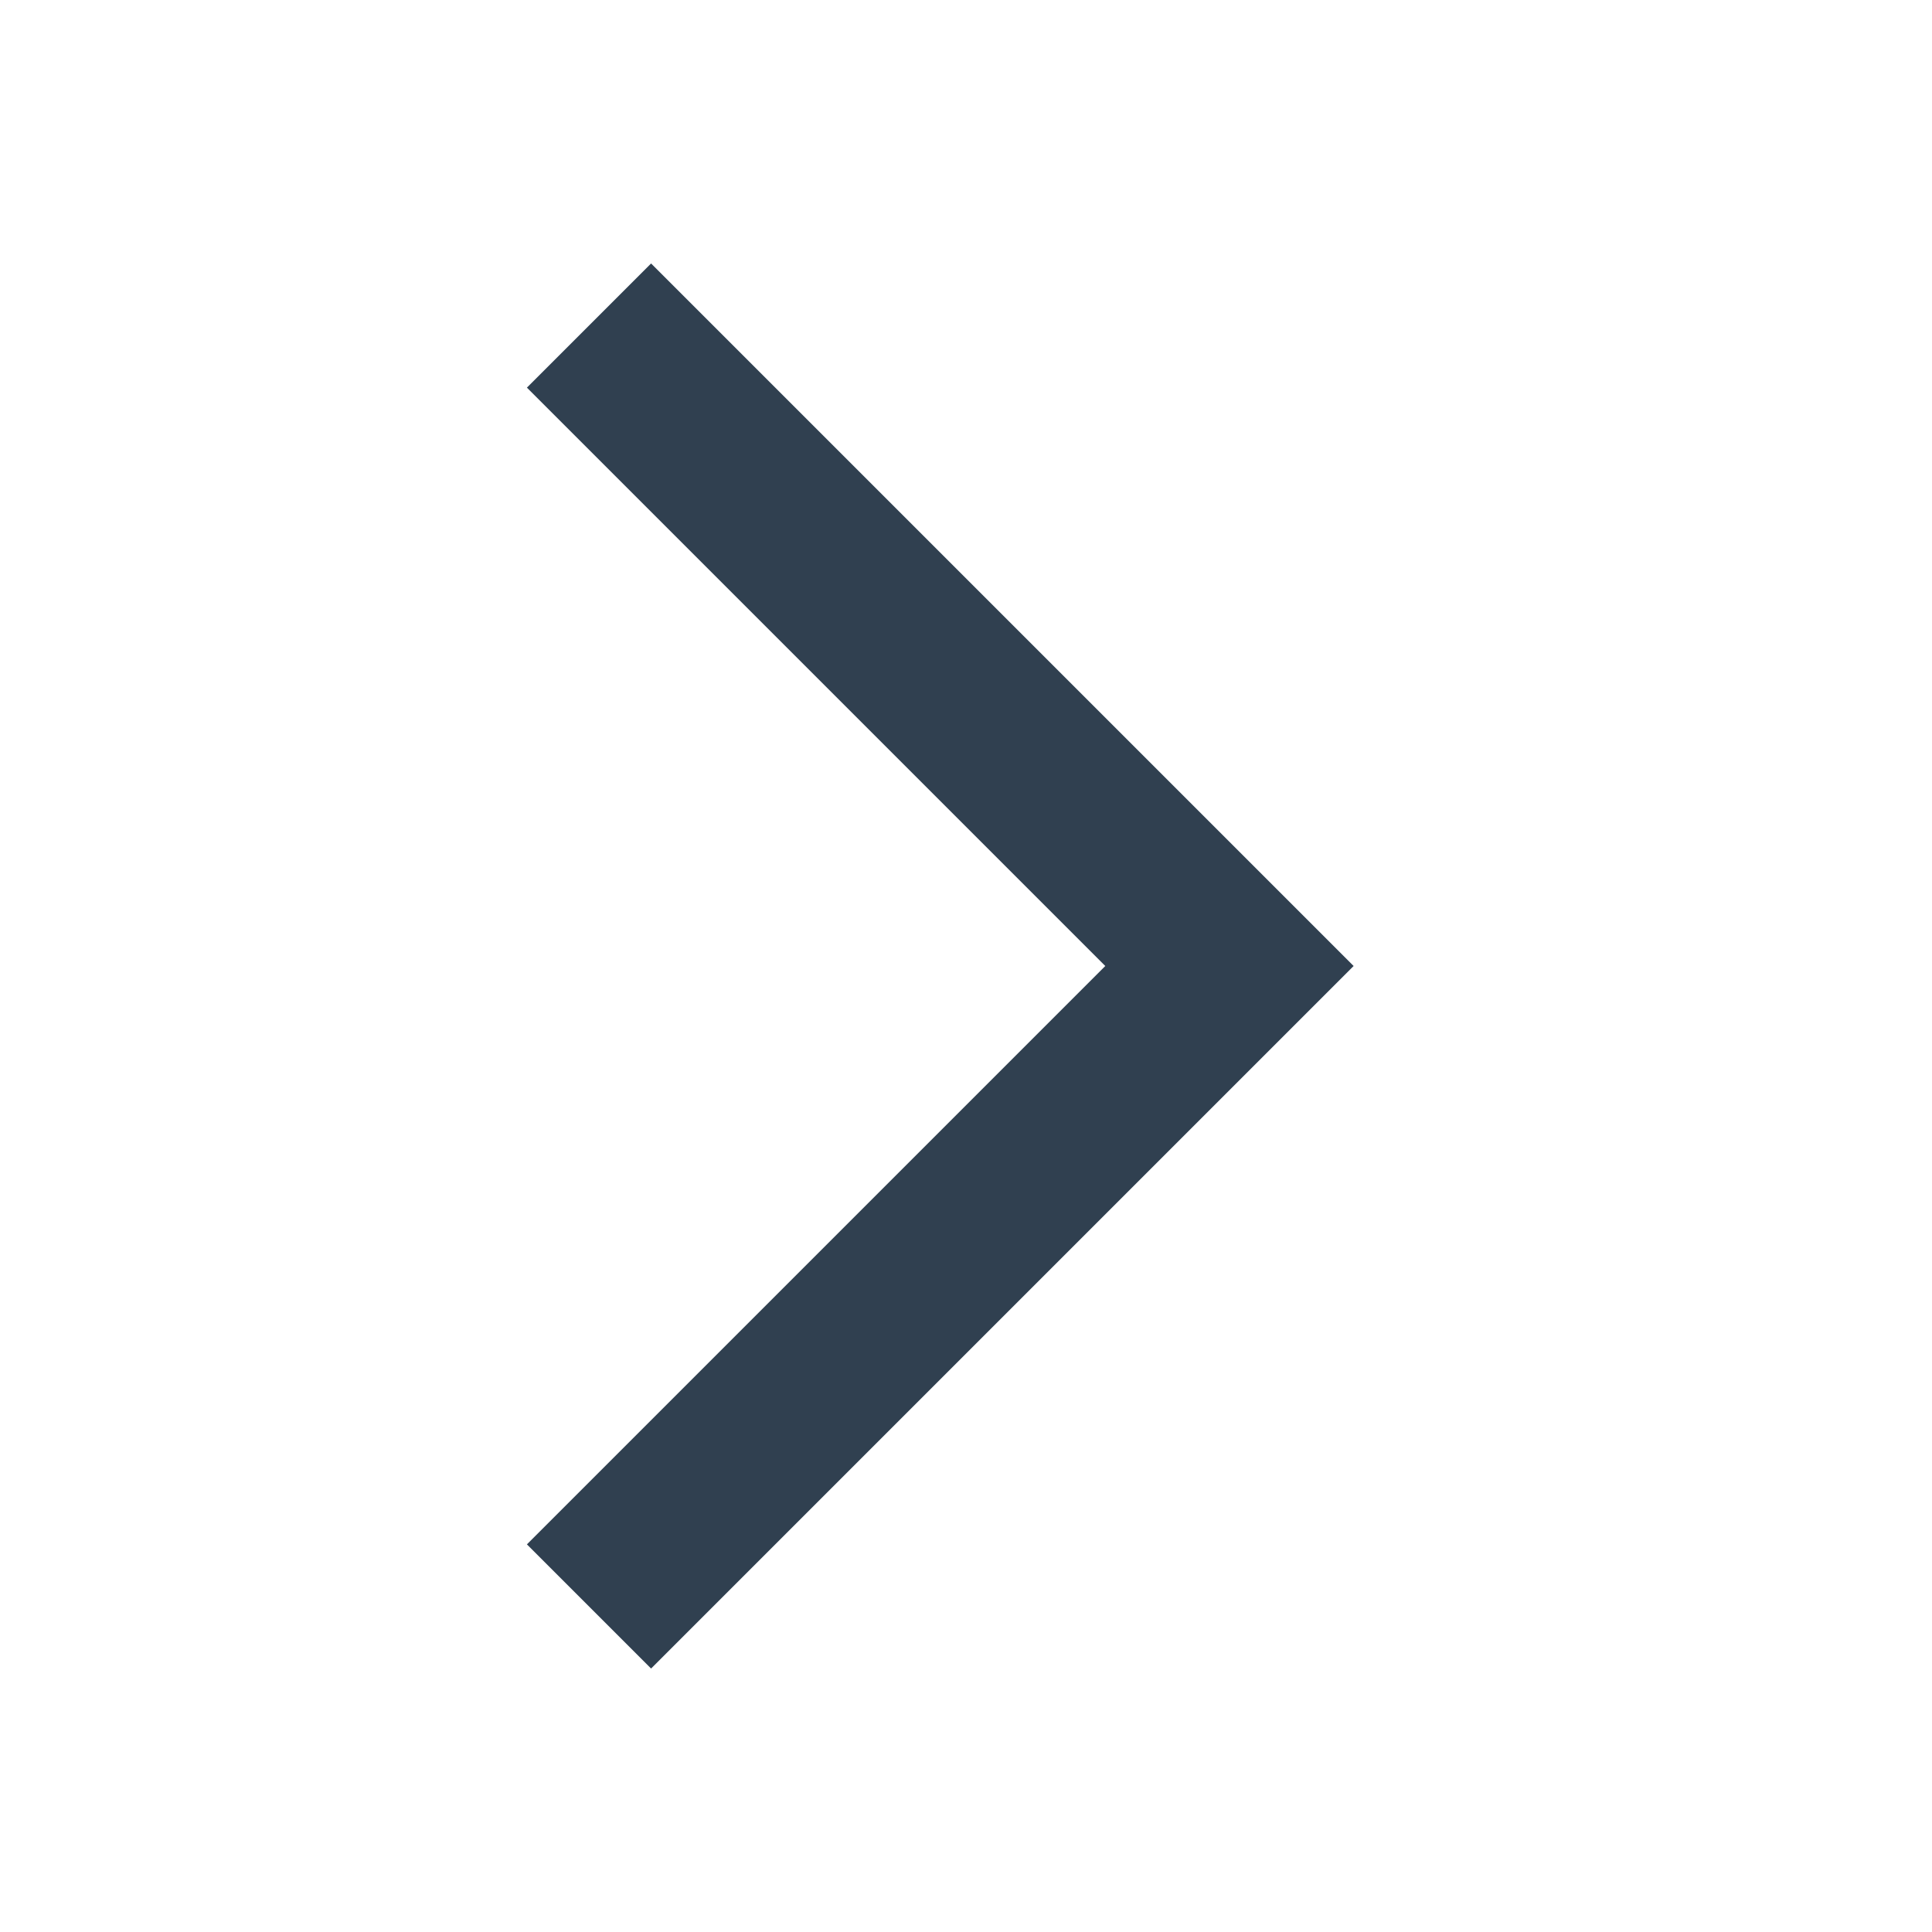
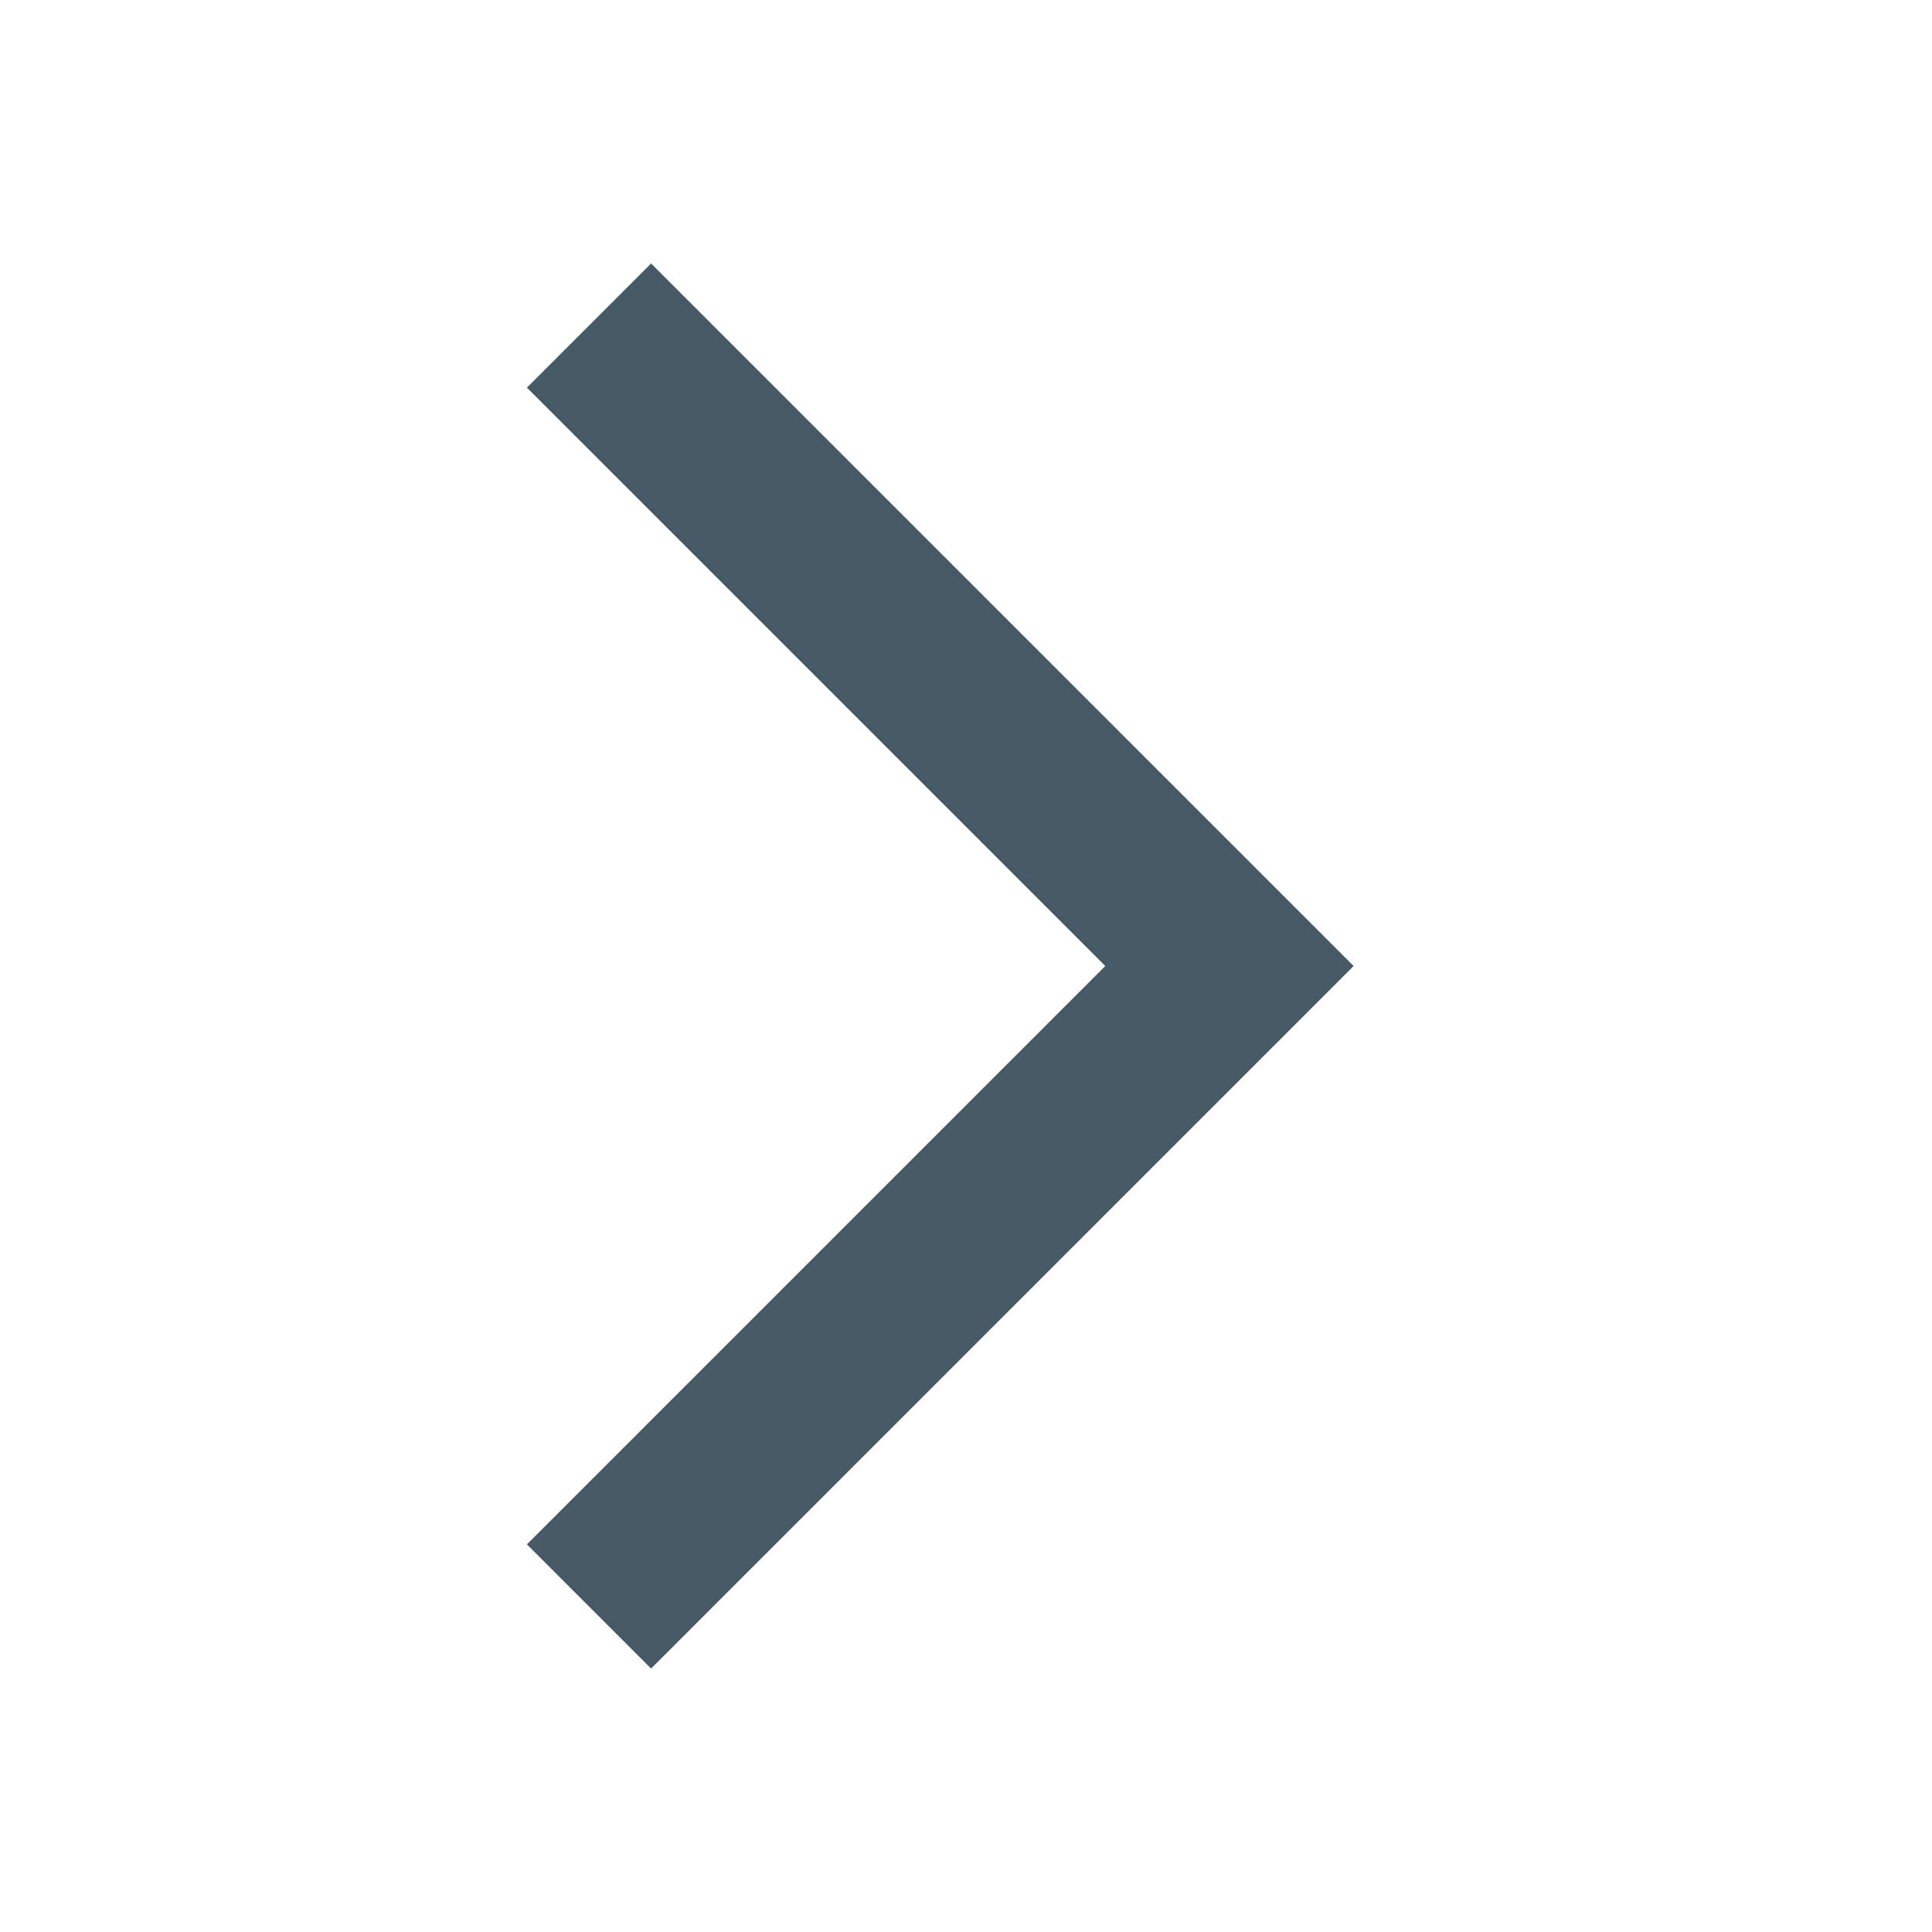
<svg xmlns="http://www.w3.org/2000/svg" width="22" height="22" id="svg4359" version="1.1">
  <defs id="defs4361" />
  <g id="layer1" transform="translate(0,-26)">
-     <path fill="#304050" style="color:#304050;enable-background:accumulate" d="M 7.414 3 L 6 4.414 L 12.586 11 L 6 17.586 L 7.414 19 L 14 12.414 L 15.414 11 L 14 9.586 L 7.414 3 z " transform="translate(0,26)" id="rect4167" />
-     <rect style="color:#304050;enable-background:accumulate" id="rect4163" width="2" height="2" x="-2" y="26" />
+     <path fill="#455A64" style="color:#455A64;enable-background:accumulate" d="M 7.414 3 L 6 4.414 L 12.586 11 L 6 17.586 L 7.414 19 L 14 12.414 L 15.414 11 L 14 9.586 L 7.414 3 z " transform="translate(0,26)" id="rect4167" />
+     <rect style="color:#455A64;enable-background:accumulate" id="rect4163" width="2" height="2" x="-2" y="26" />
  </g>
</svg>
